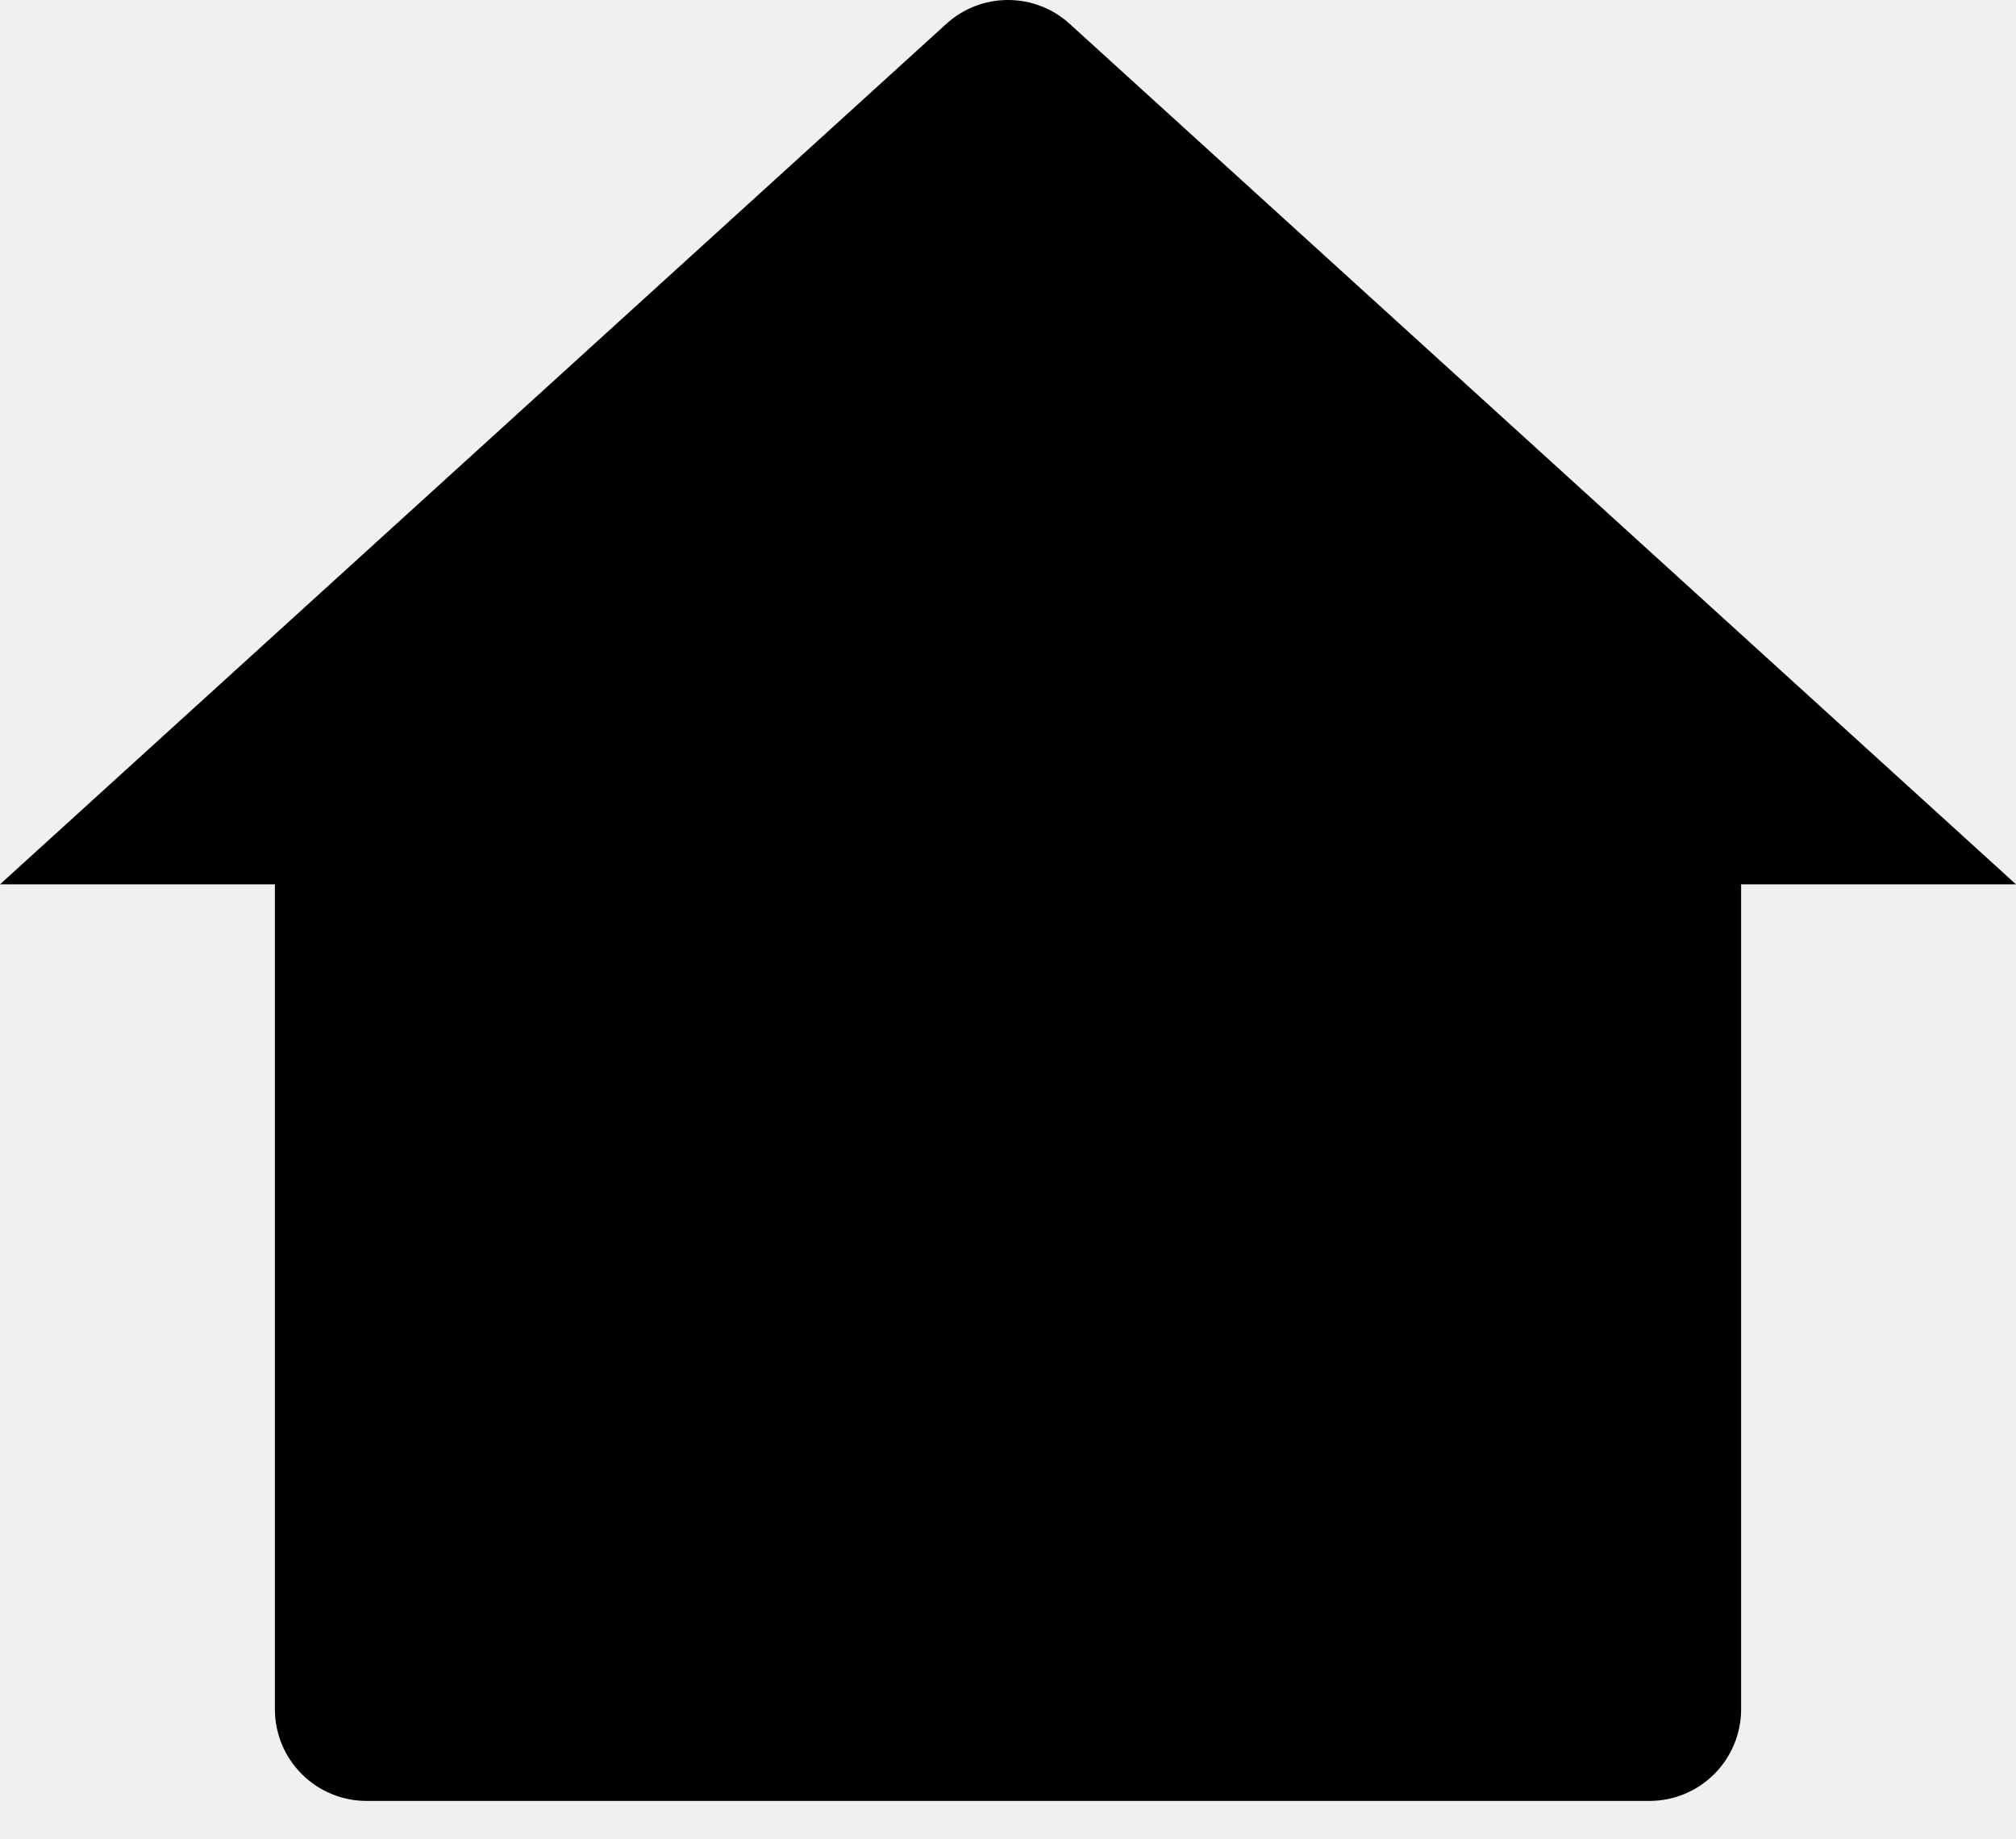
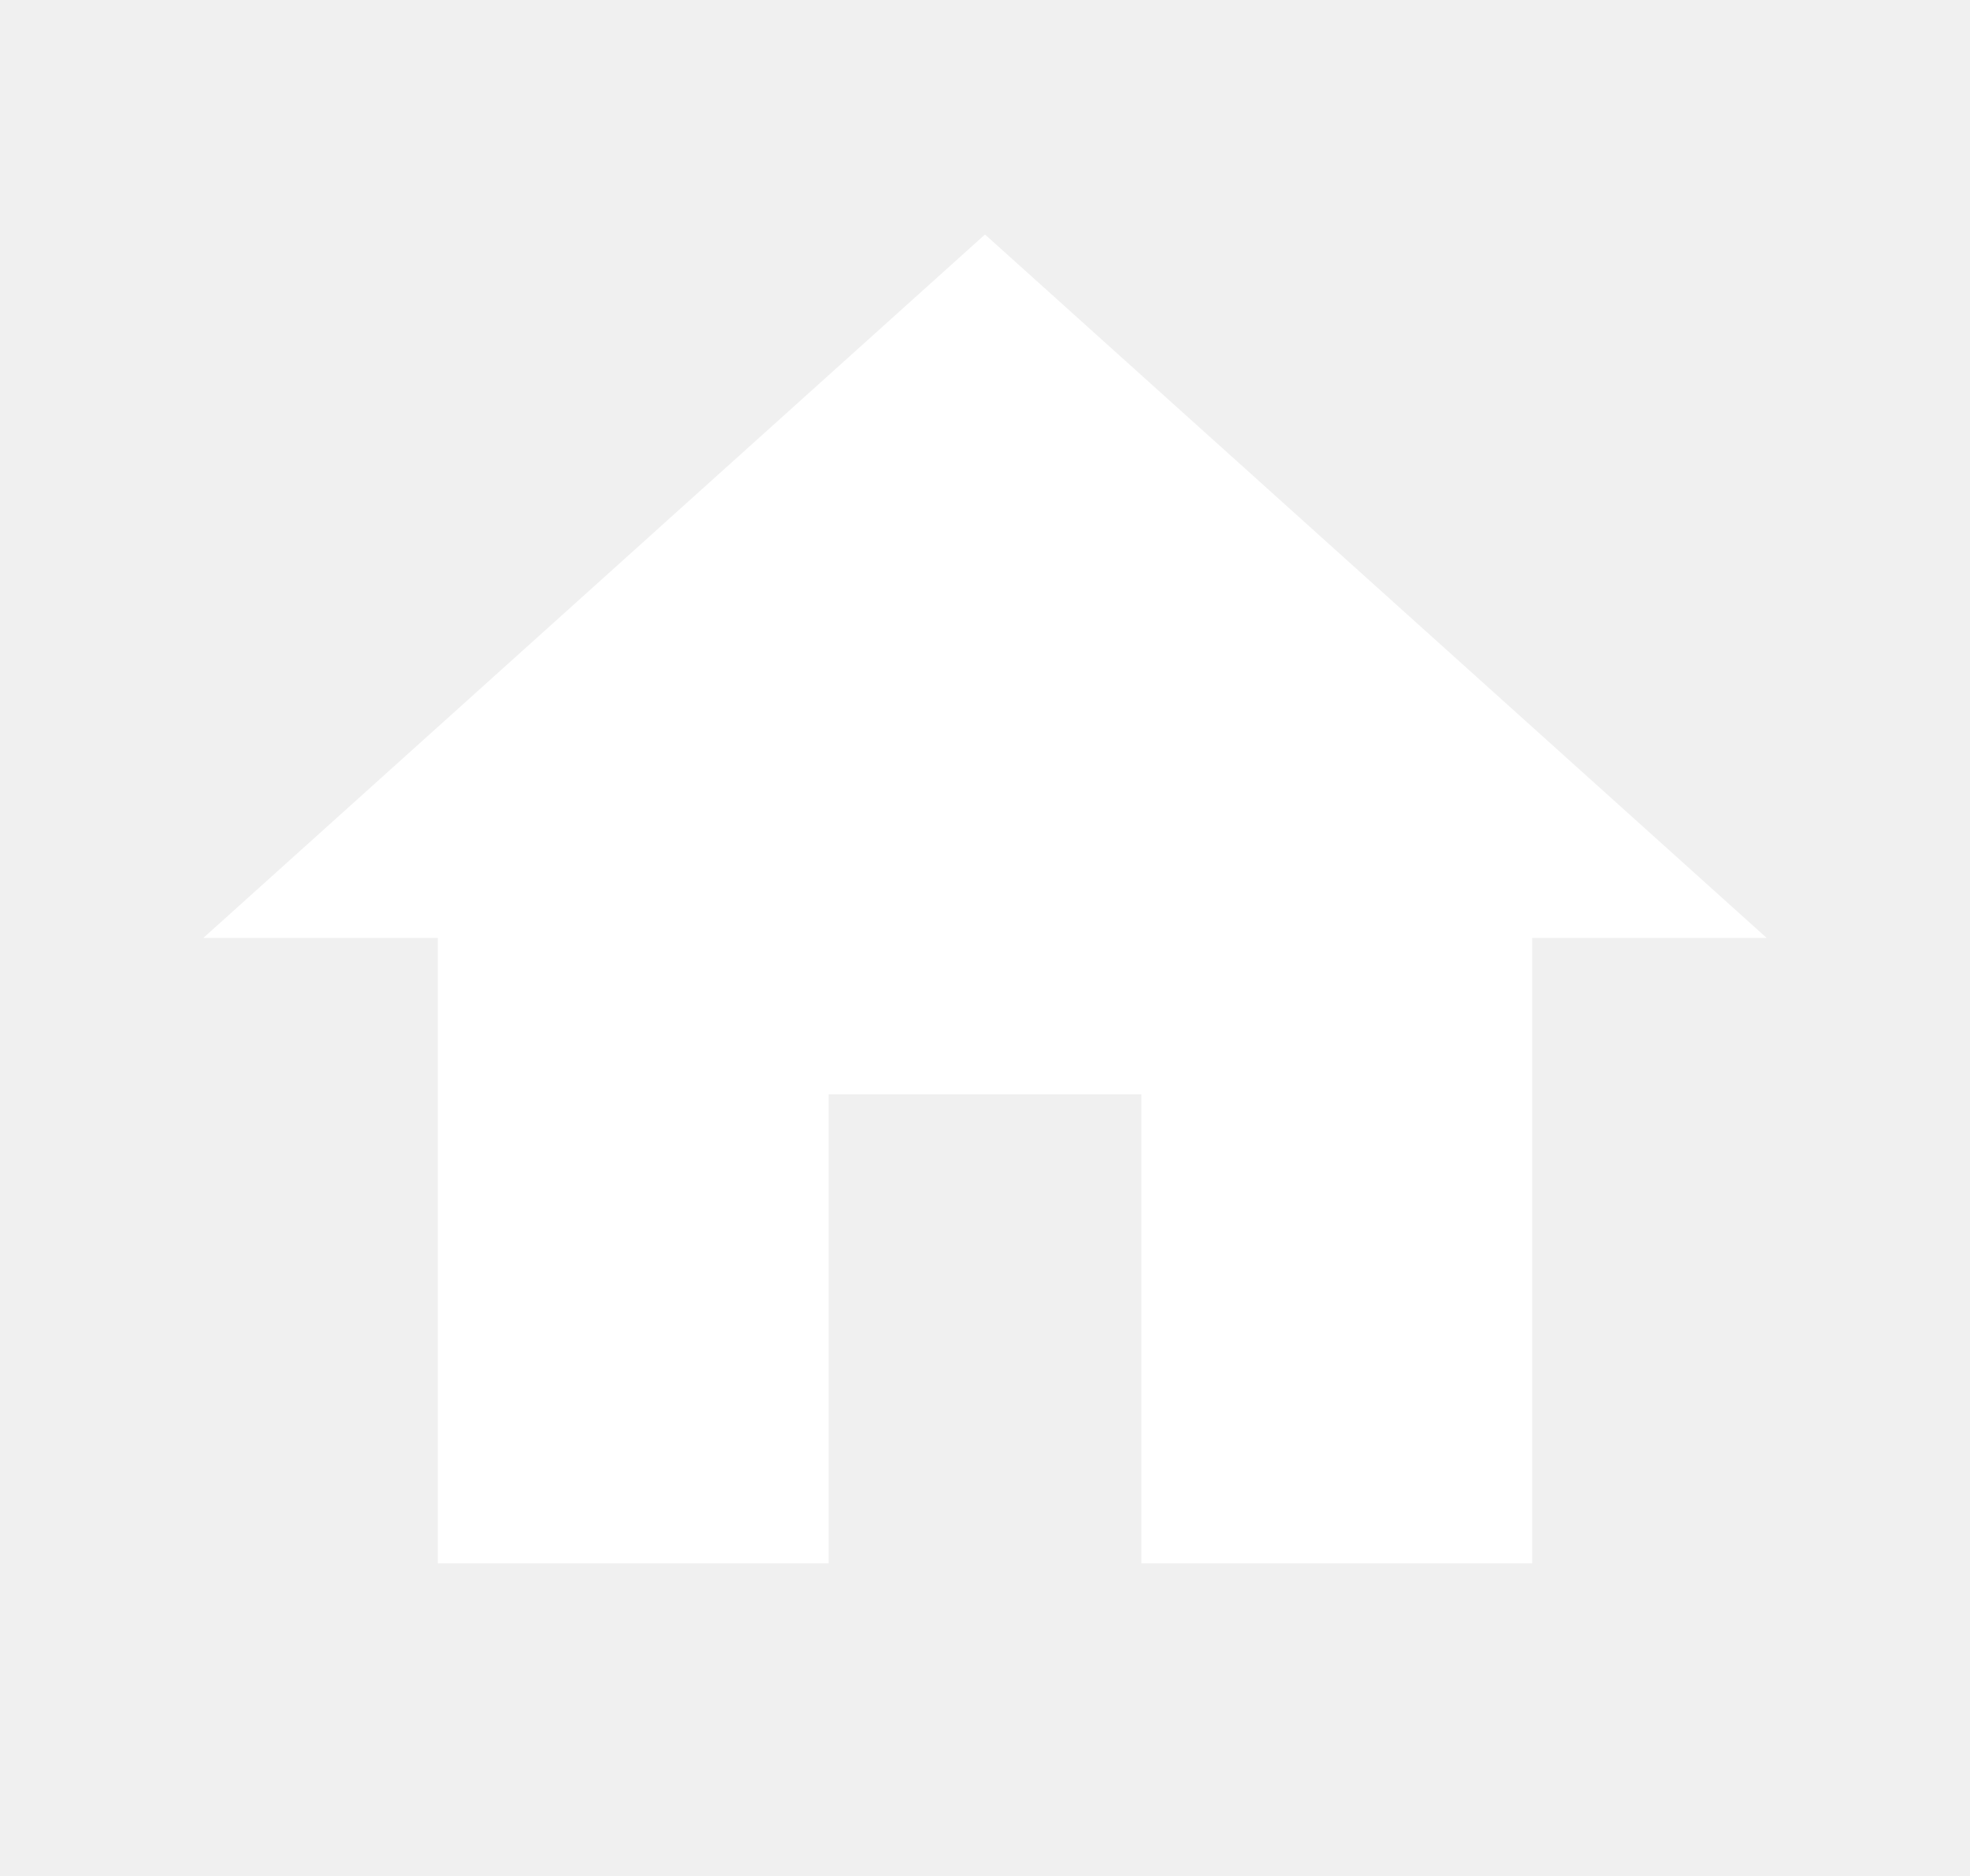
- <svg xmlns="http://www.w3.org/2000/svg" width="34" height="31" viewBox="0 0 34 31" fill="none">
-   <path d="M29.364 28.82C29.364 29.23 29.201 29.623 28.911 29.913C28.621 30.203 28.228 30.366 27.818 30.366H6.182C5.772 30.366 5.379 30.203 5.089 29.913C4.799 29.623 4.636 29.23 4.636 28.82V14.911H0L15.96 0.402C16.244 0.143 16.615 0 17 0C17.385 0 17.756 0.143 18.04 0.402L34 14.911H29.364V28.82Z" fill="black" />
+ <svg xmlns="http://www.w3.org/2000/svg" width="21" height="20" viewBox="0 0 21 20" fill="none">
+   <path d="M8.833 16.667L8.833 11.667H12.167V16.667H16.333V10H18.833L10.5 2.5L2.167 10H4.667V16.667H8.833Z" fill="white" />
</svg>
